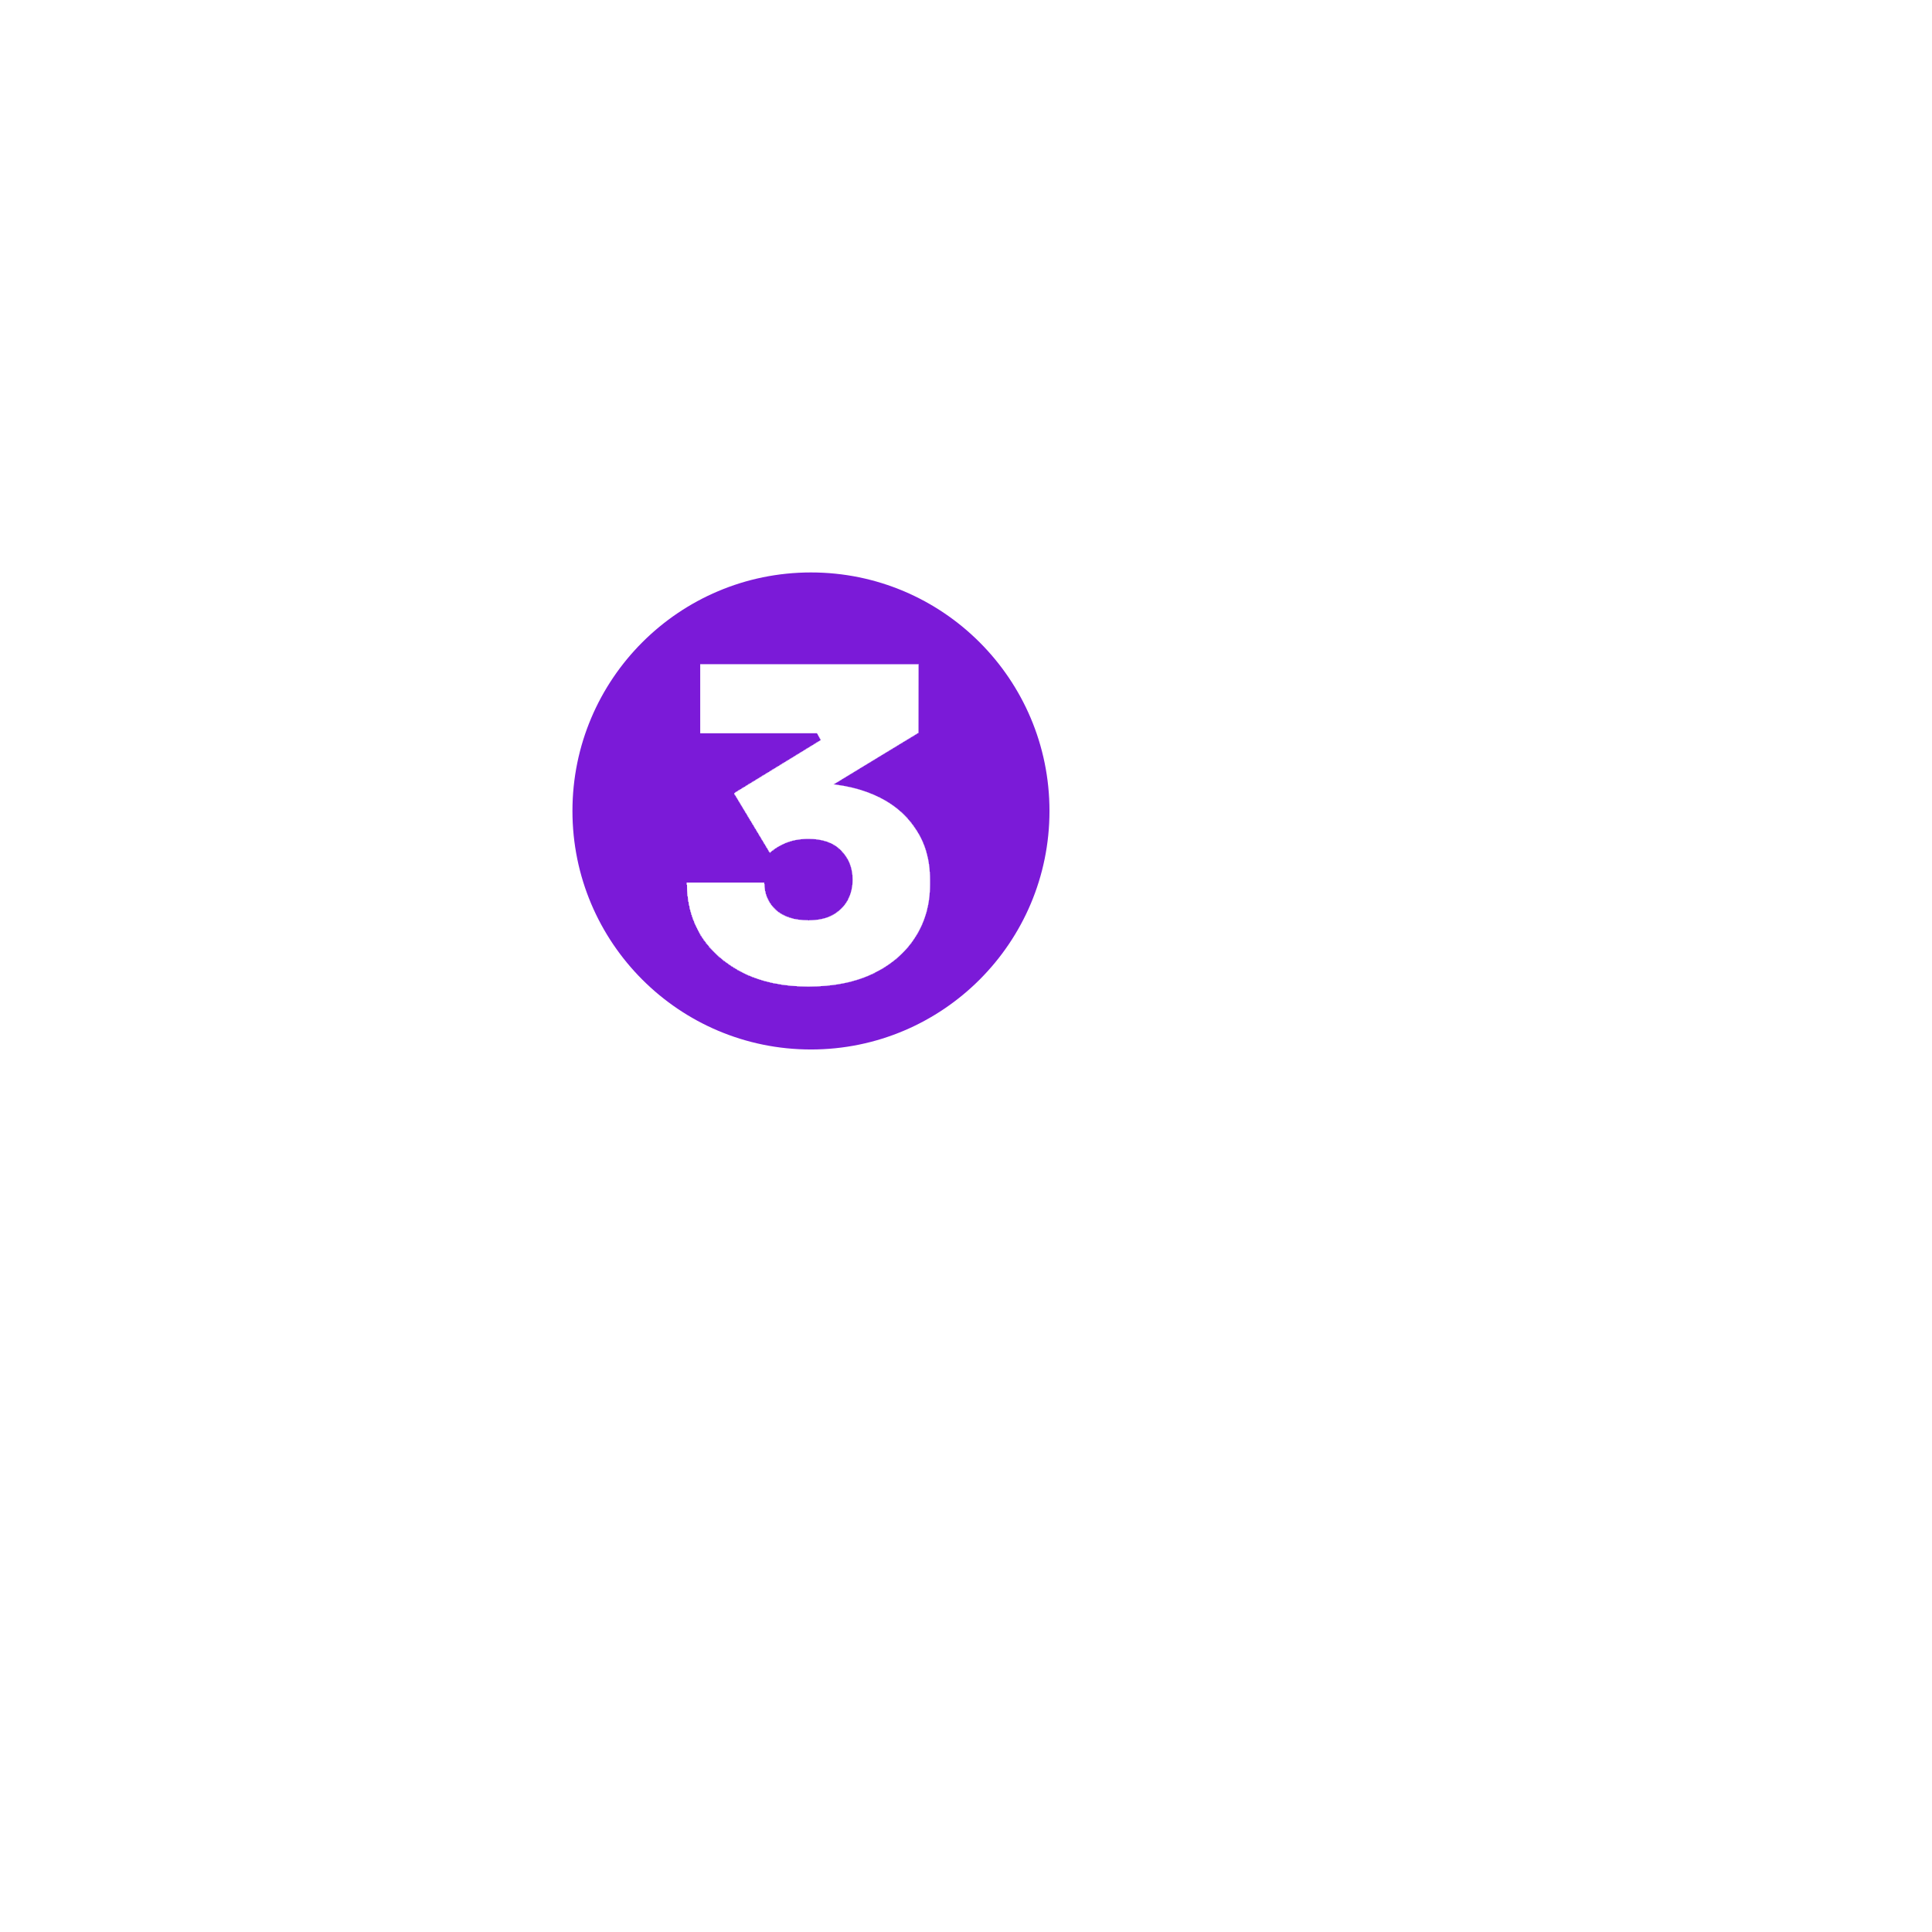
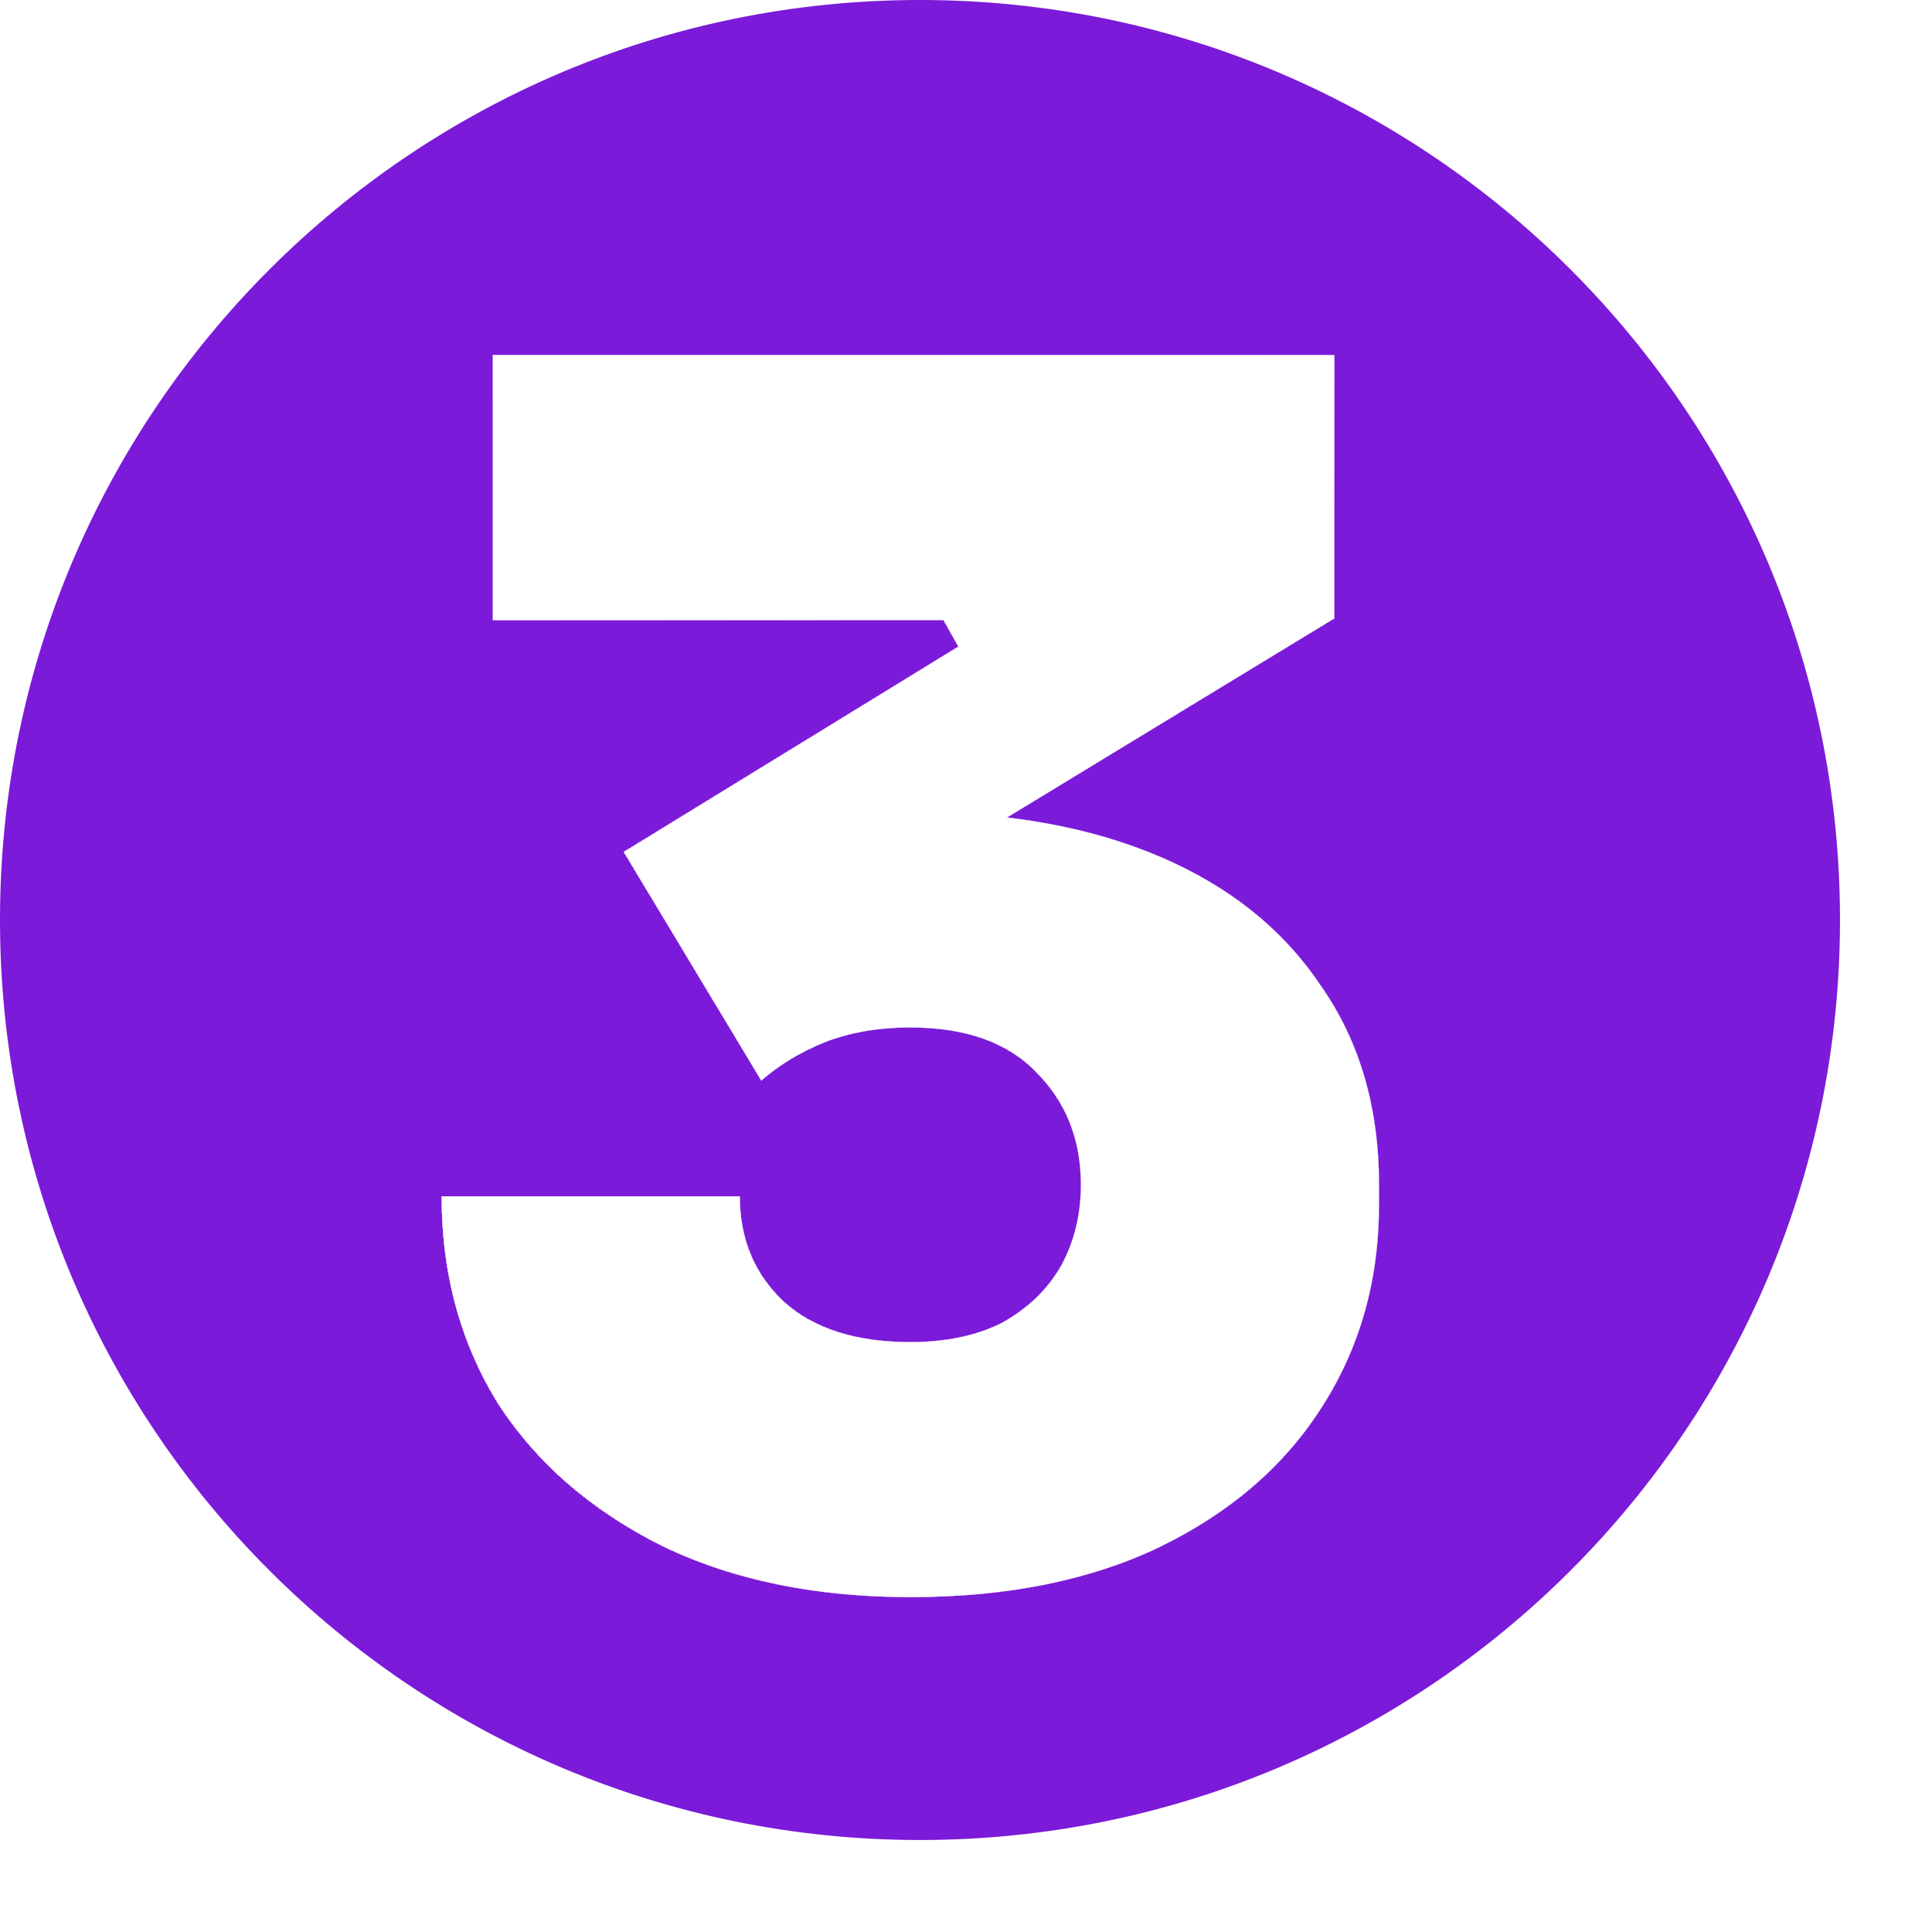
- <svg xmlns="http://www.w3.org/2000/svg" width="81" height="81" viewBox="0 0 81 81" fill="none">
+ <svg xmlns="http://www.w3.org/2000/svg" width="20" height="20" viewBox="24 24 21 21" fill="none">
  <g filter="url(#filter0_bd_1993_5433)">
    <circle cx="34" cy="34" r="10" fill="#7B1AD8" />
  </g>
  <g filter="url(#filter1_bi_1993_5433)">
    <path d="M33.895 41.36C32.863 41.36 31.963 41.174 31.195 40.802C30.427 40.418 29.833 39.902 29.413 39.254C29.005 38.594 28.801 37.844 28.801 37.004H32.041C32.041 37.472 32.203 37.856 32.527 38.156C32.851 38.444 33.307 38.588 33.895 38.588C34.291 38.588 34.627 38.516 34.903 38.372C35.179 38.216 35.389 38.012 35.533 37.76C35.677 37.496 35.749 37.202 35.749 36.878C35.749 36.386 35.587 35.978 35.263 35.654C34.951 35.33 34.495 35.168 33.895 35.168C33.547 35.168 33.235 35.222 32.959 35.33C32.695 35.438 32.467 35.576 32.275 35.744L30.781 33.26L34.417 31.028L34.255 30.74H29.359V27.86H38.503V30.722L33.769 33.602L32.257 33.044C32.509 32.972 32.773 32.918 33.049 32.882C33.337 32.846 33.631 32.828 33.931 32.828C34.963 32.828 35.857 32.99 36.613 33.314C37.369 33.638 37.951 34.106 38.359 34.718C38.779 35.318 38.989 36.038 38.989 36.878V37.094C38.989 37.922 38.779 38.66 38.359 39.308C37.951 39.944 37.363 40.448 36.595 40.82C35.839 41.18 34.939 41.36 33.895 41.36Z" fill="url(#paint0_linear_1993_5433)" />
  </g>
  <defs>
-     <filter id="filter0_bd_1993_5433" x="0.124" y="0.124" width="80" height="80" filterUnits="userSpaceOnUse" color-interpolation-filters="sRGB">
+     <filter id="filter0_bd_1993_5433" x="24" y="24" width="21" height="21" filterUnits="userSpaceOnUse" color-interpolation-filters="sRGB">
      <feFlood flood-opacity="0" result="BackgroundImageFix" />
      <feGaussianBlur in="BackgroundImageFix" stdDeviation="5" />
      <feComposite in2="SourceAlpha" operator="in" result="effect1_backgroundBlur_1993_5433" />
      <feColorMatrix in="SourceAlpha" type="matrix" values="0 0 0 0 0 0 0 0 0 0 0 0 0 0 0 0 0 0 127 0" result="hardAlpha" />
      <feOffset dx="6.124" dy="6.124" />
      <feGaussianBlur stdDeviation="15" />
      <feColorMatrix type="matrix" values="0 0 0 0 1 0 0 0 0 1 0 0 0 0 1 0 0 0 0.2 0" />
      <feBlend mode="normal" in2="effect1_backgroundBlur_1993_5433" result="effect2_dropShadow_1993_5433" />
      <feBlend mode="normal" in="SourceGraphic" in2="effect2_dropShadow_1993_5433" result="shape" />
    </filter>
    <filter id="filter1_bi_1993_5433" x="18.801" y="17.86" width="30.188" height="33.5" filterUnits="userSpaceOnUse" color-interpolation-filters="sRGB">
      <feFlood flood-opacity="0" result="BackgroundImageFix" />
      <feGaussianBlur in="BackgroundImageFix" stdDeviation="5" />
      <feComposite in2="SourceAlpha" operator="in" result="effect1_backgroundBlur_1993_5433" />
      <feBlend mode="normal" in="SourceGraphic" in2="effect1_backgroundBlur_1993_5433" result="shape" />
      <feColorMatrix in="SourceAlpha" type="matrix" values="0 0 0 0 0 0 0 0 0 0 0 0 0 0 0 0 0 0 127 0" result="hardAlpha" />
      <feOffset dx="2" dy="2" />
      <feGaussianBlur stdDeviation="2.5" />
      <feComposite in2="hardAlpha" operator="arithmetic" k2="-1" k3="1" />
      <feColorMatrix type="matrix" values="0 0 0 0 1 0 0 0 0 1 0 0 0 0 1 0 0 0 0.5 0" />
      <feBlend mode="normal" in2="shape" result="effect2_innerShadow_1993_5433" />
    </filter>
    <linearGradient id="paint0_linear_1993_5433" x1="34" y1="24" x2="34" y2="44" gradientUnits="userSpaceOnUse">
      <stop stop-color="white" />
      <stop offset="1" stop-color="white" />
    </linearGradient>
  </defs>
</svg>
